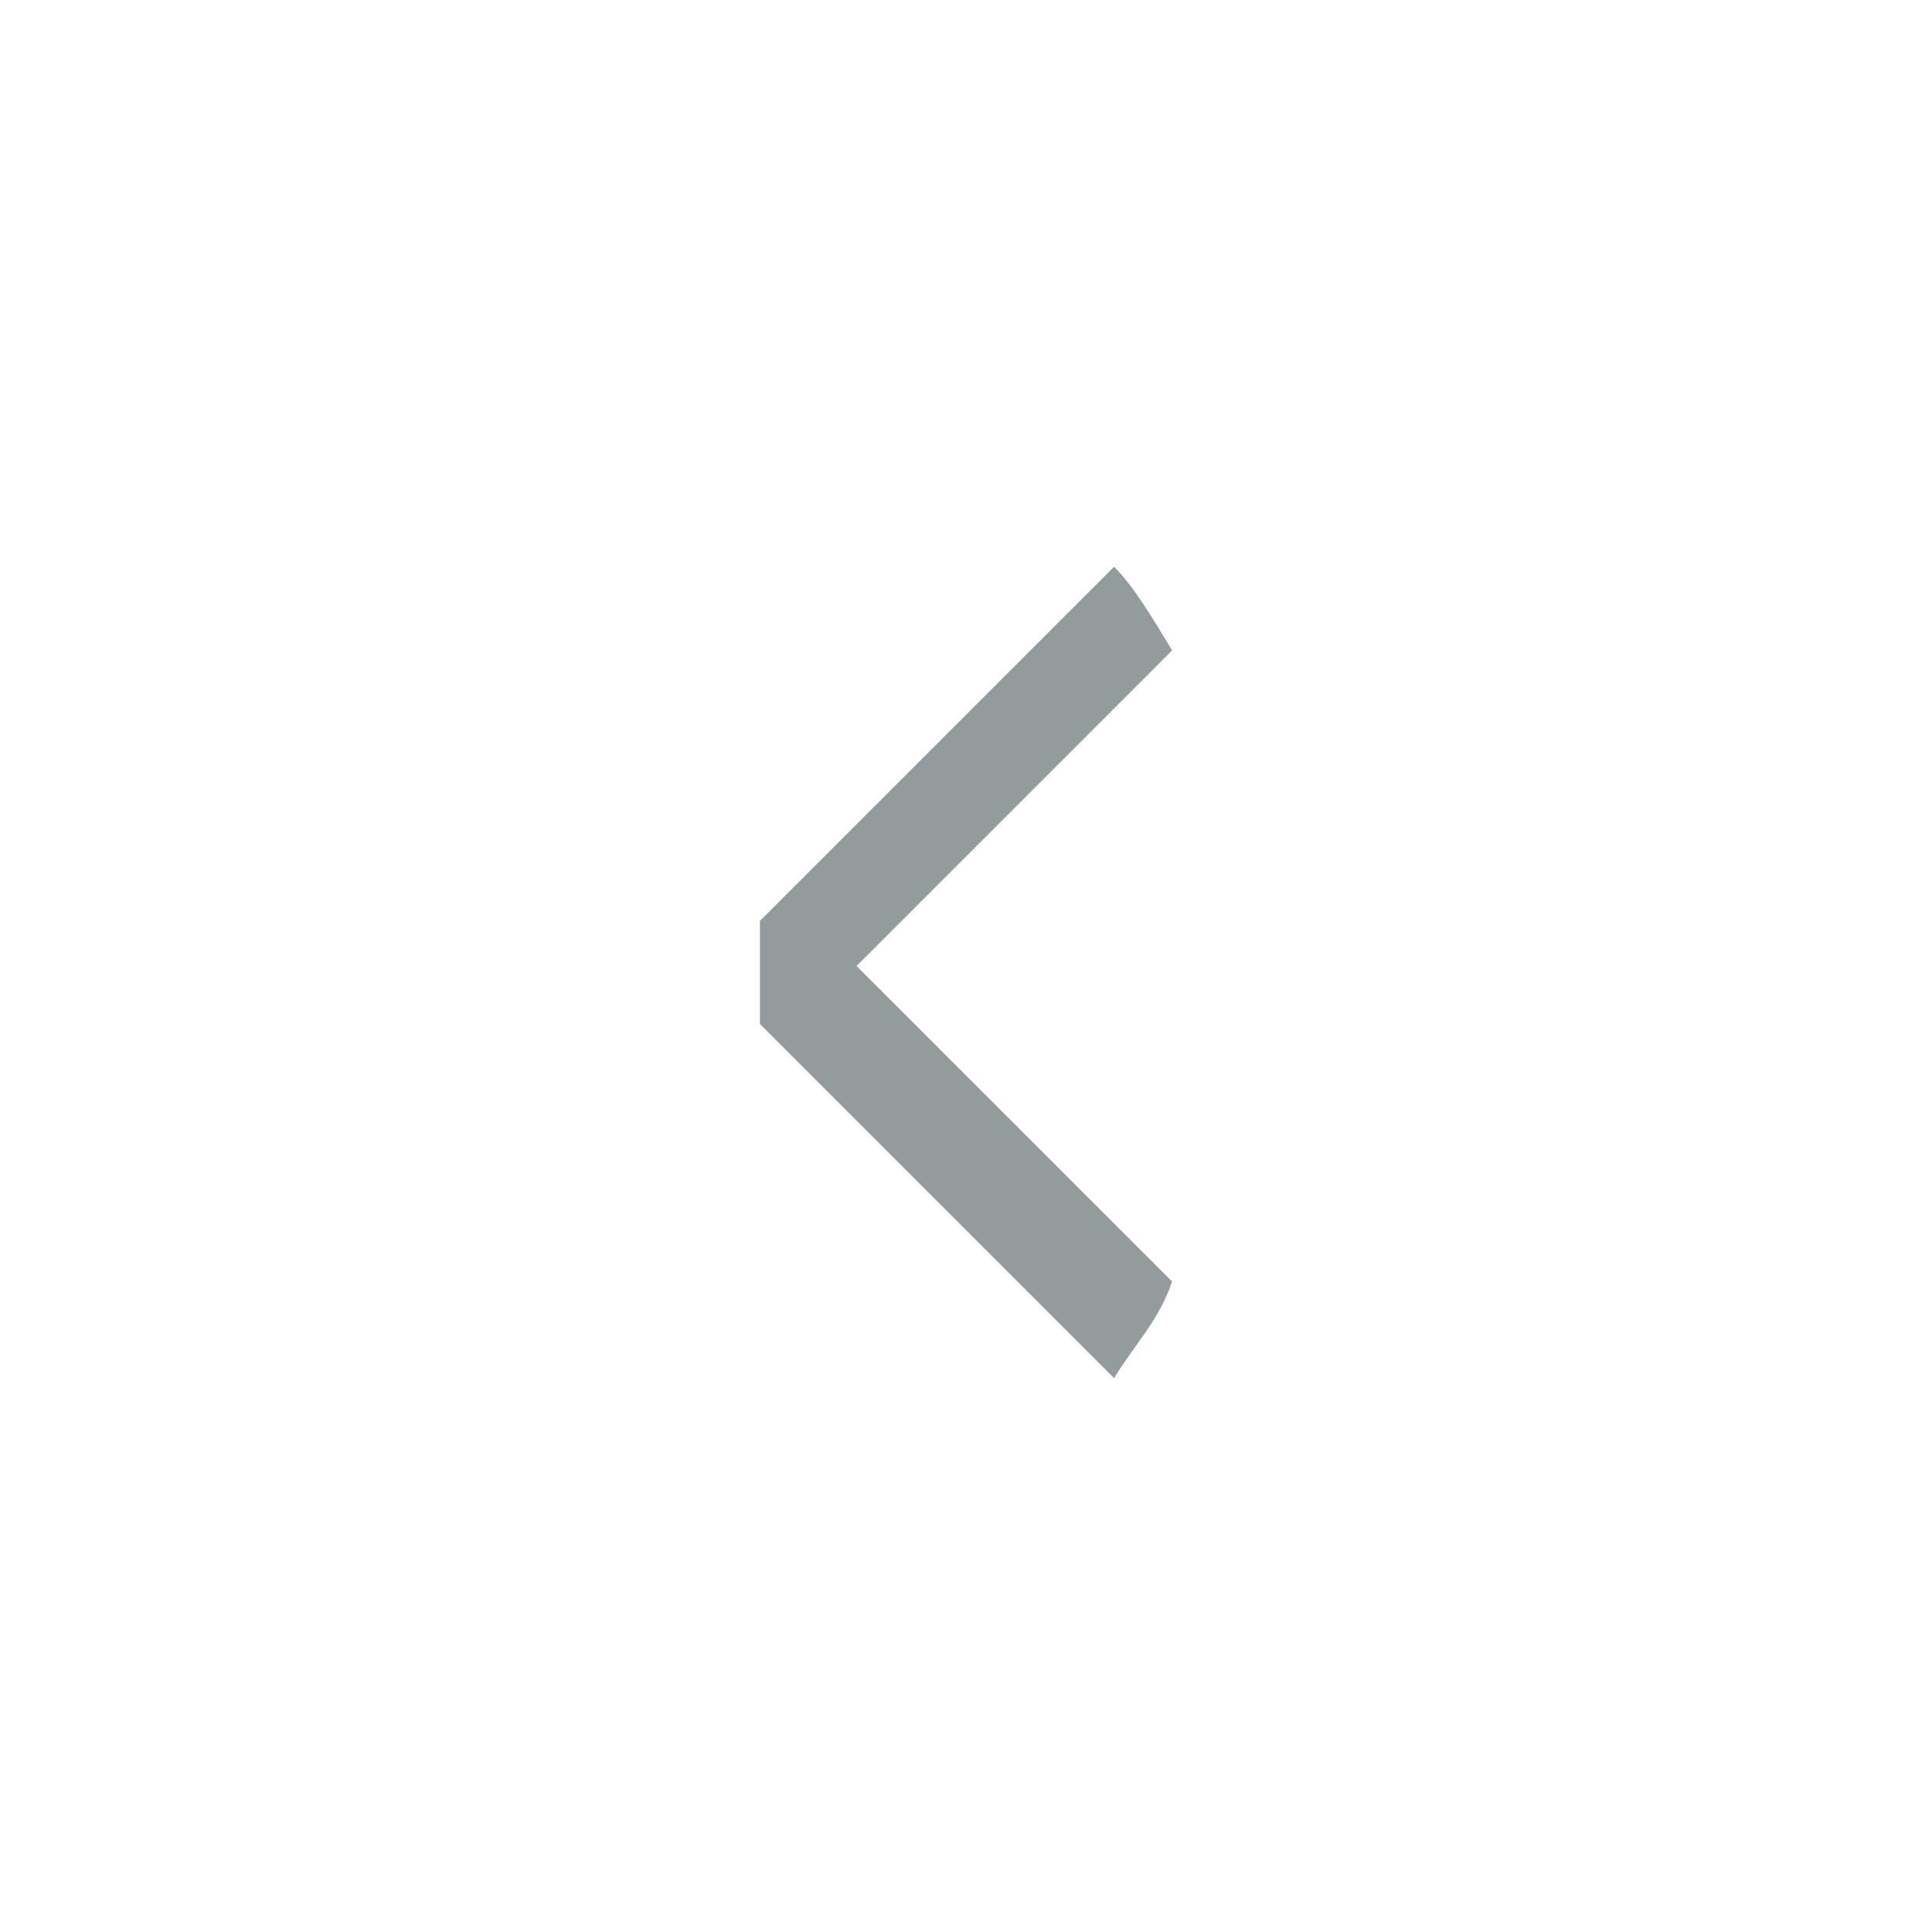
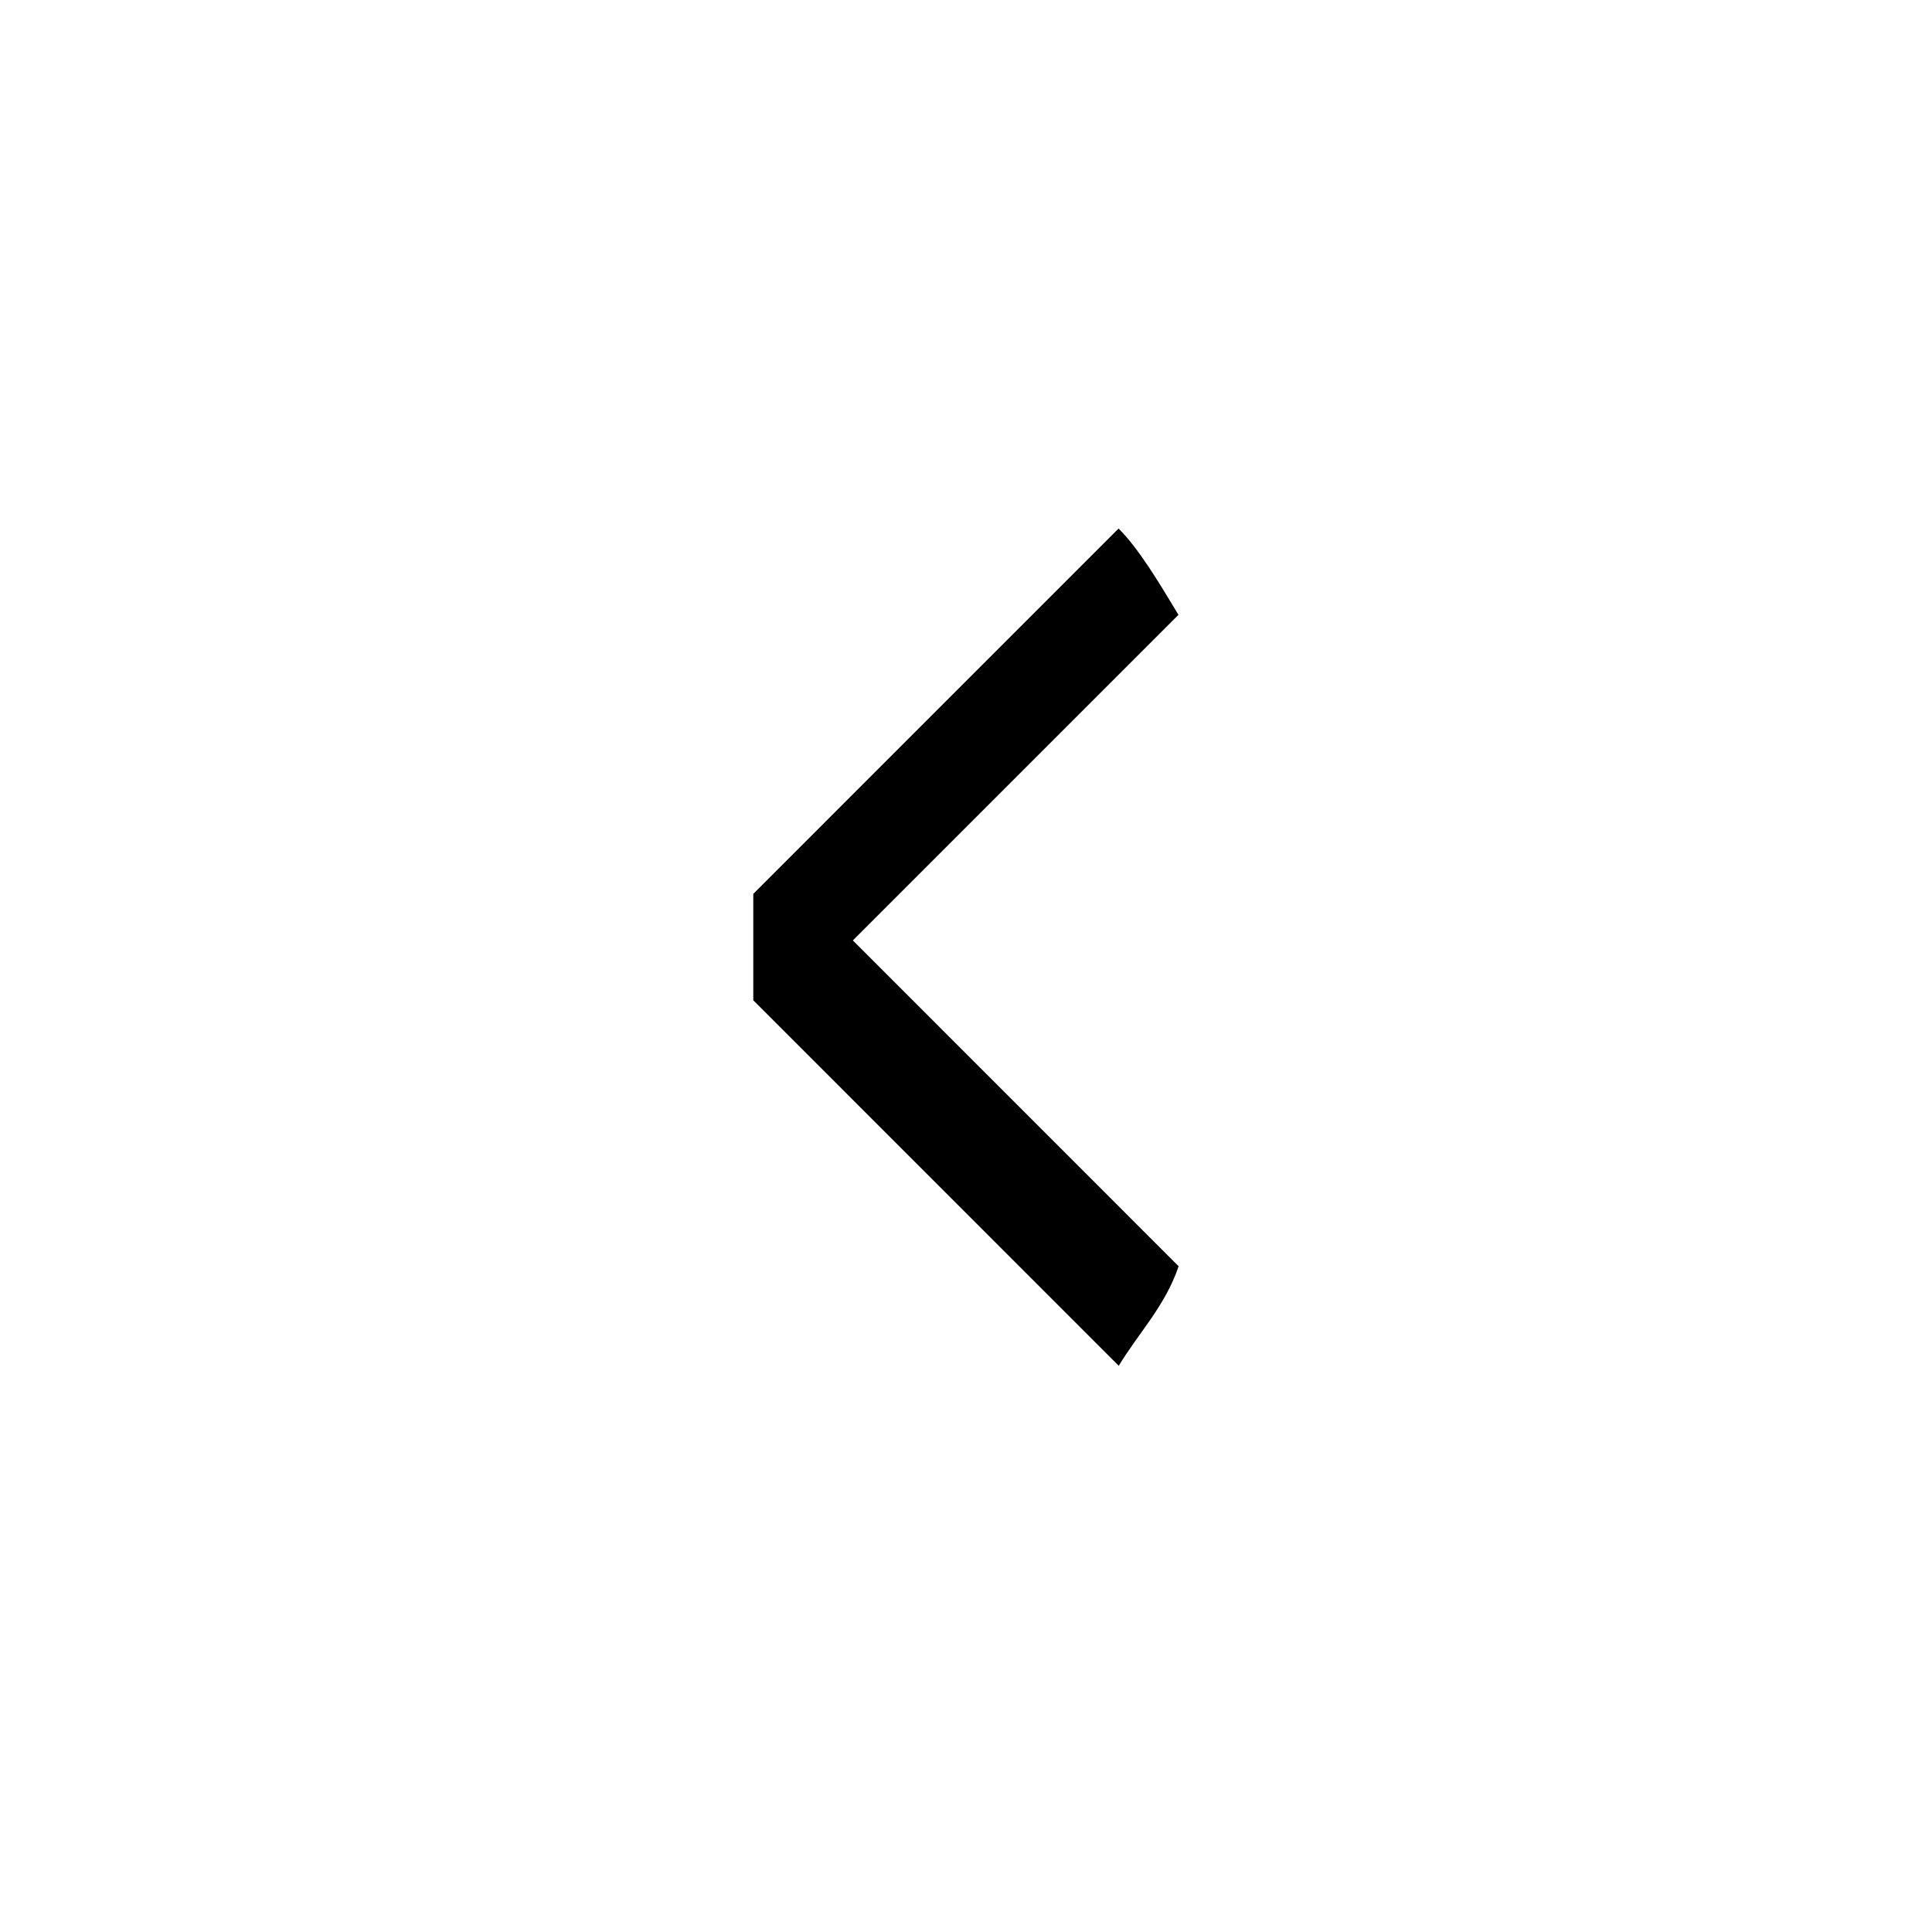
- <svg xmlns="http://www.w3.org/2000/svg" version="1.1" id="圖層_1" x="0px" y="0px" viewBox="0 0 512 512" enable-background="new 0 0 512 512" xml:space="preserve">
-   <path fill="#667174" fill-opacity="0.7" d="M295.253,365.227l-93.867-93.867c0-5.12,0-8.533,0-13.653c0-5.12,0-8.533,0-13.653l93.867-93.867   c5.12,5.12,10.24,13.653,15.36,22.187L226.987,256l83.627,83.627C307.2,349.867,300.373,356.693,295.253,365.227z" />
+ <svg xmlns="http://www.w3.org/2000/svg" version="1.1" width="30" height="30" viewBox="0 0 30 30" id="svg2">
+   <defs id="defs8" />
+   <path d="m 18.299,19.66 -5.056,-5.057 5.056,-5.056 c -0.31,-0.516 -0.62,-1.032 -0.93,-1.34 l -5.672,5.673 v 1.652 l 5.675,5.676 c 0.31,-0.515 0.722,-0.928 0.93,-1.547 z" id="path4" />
</svg>
